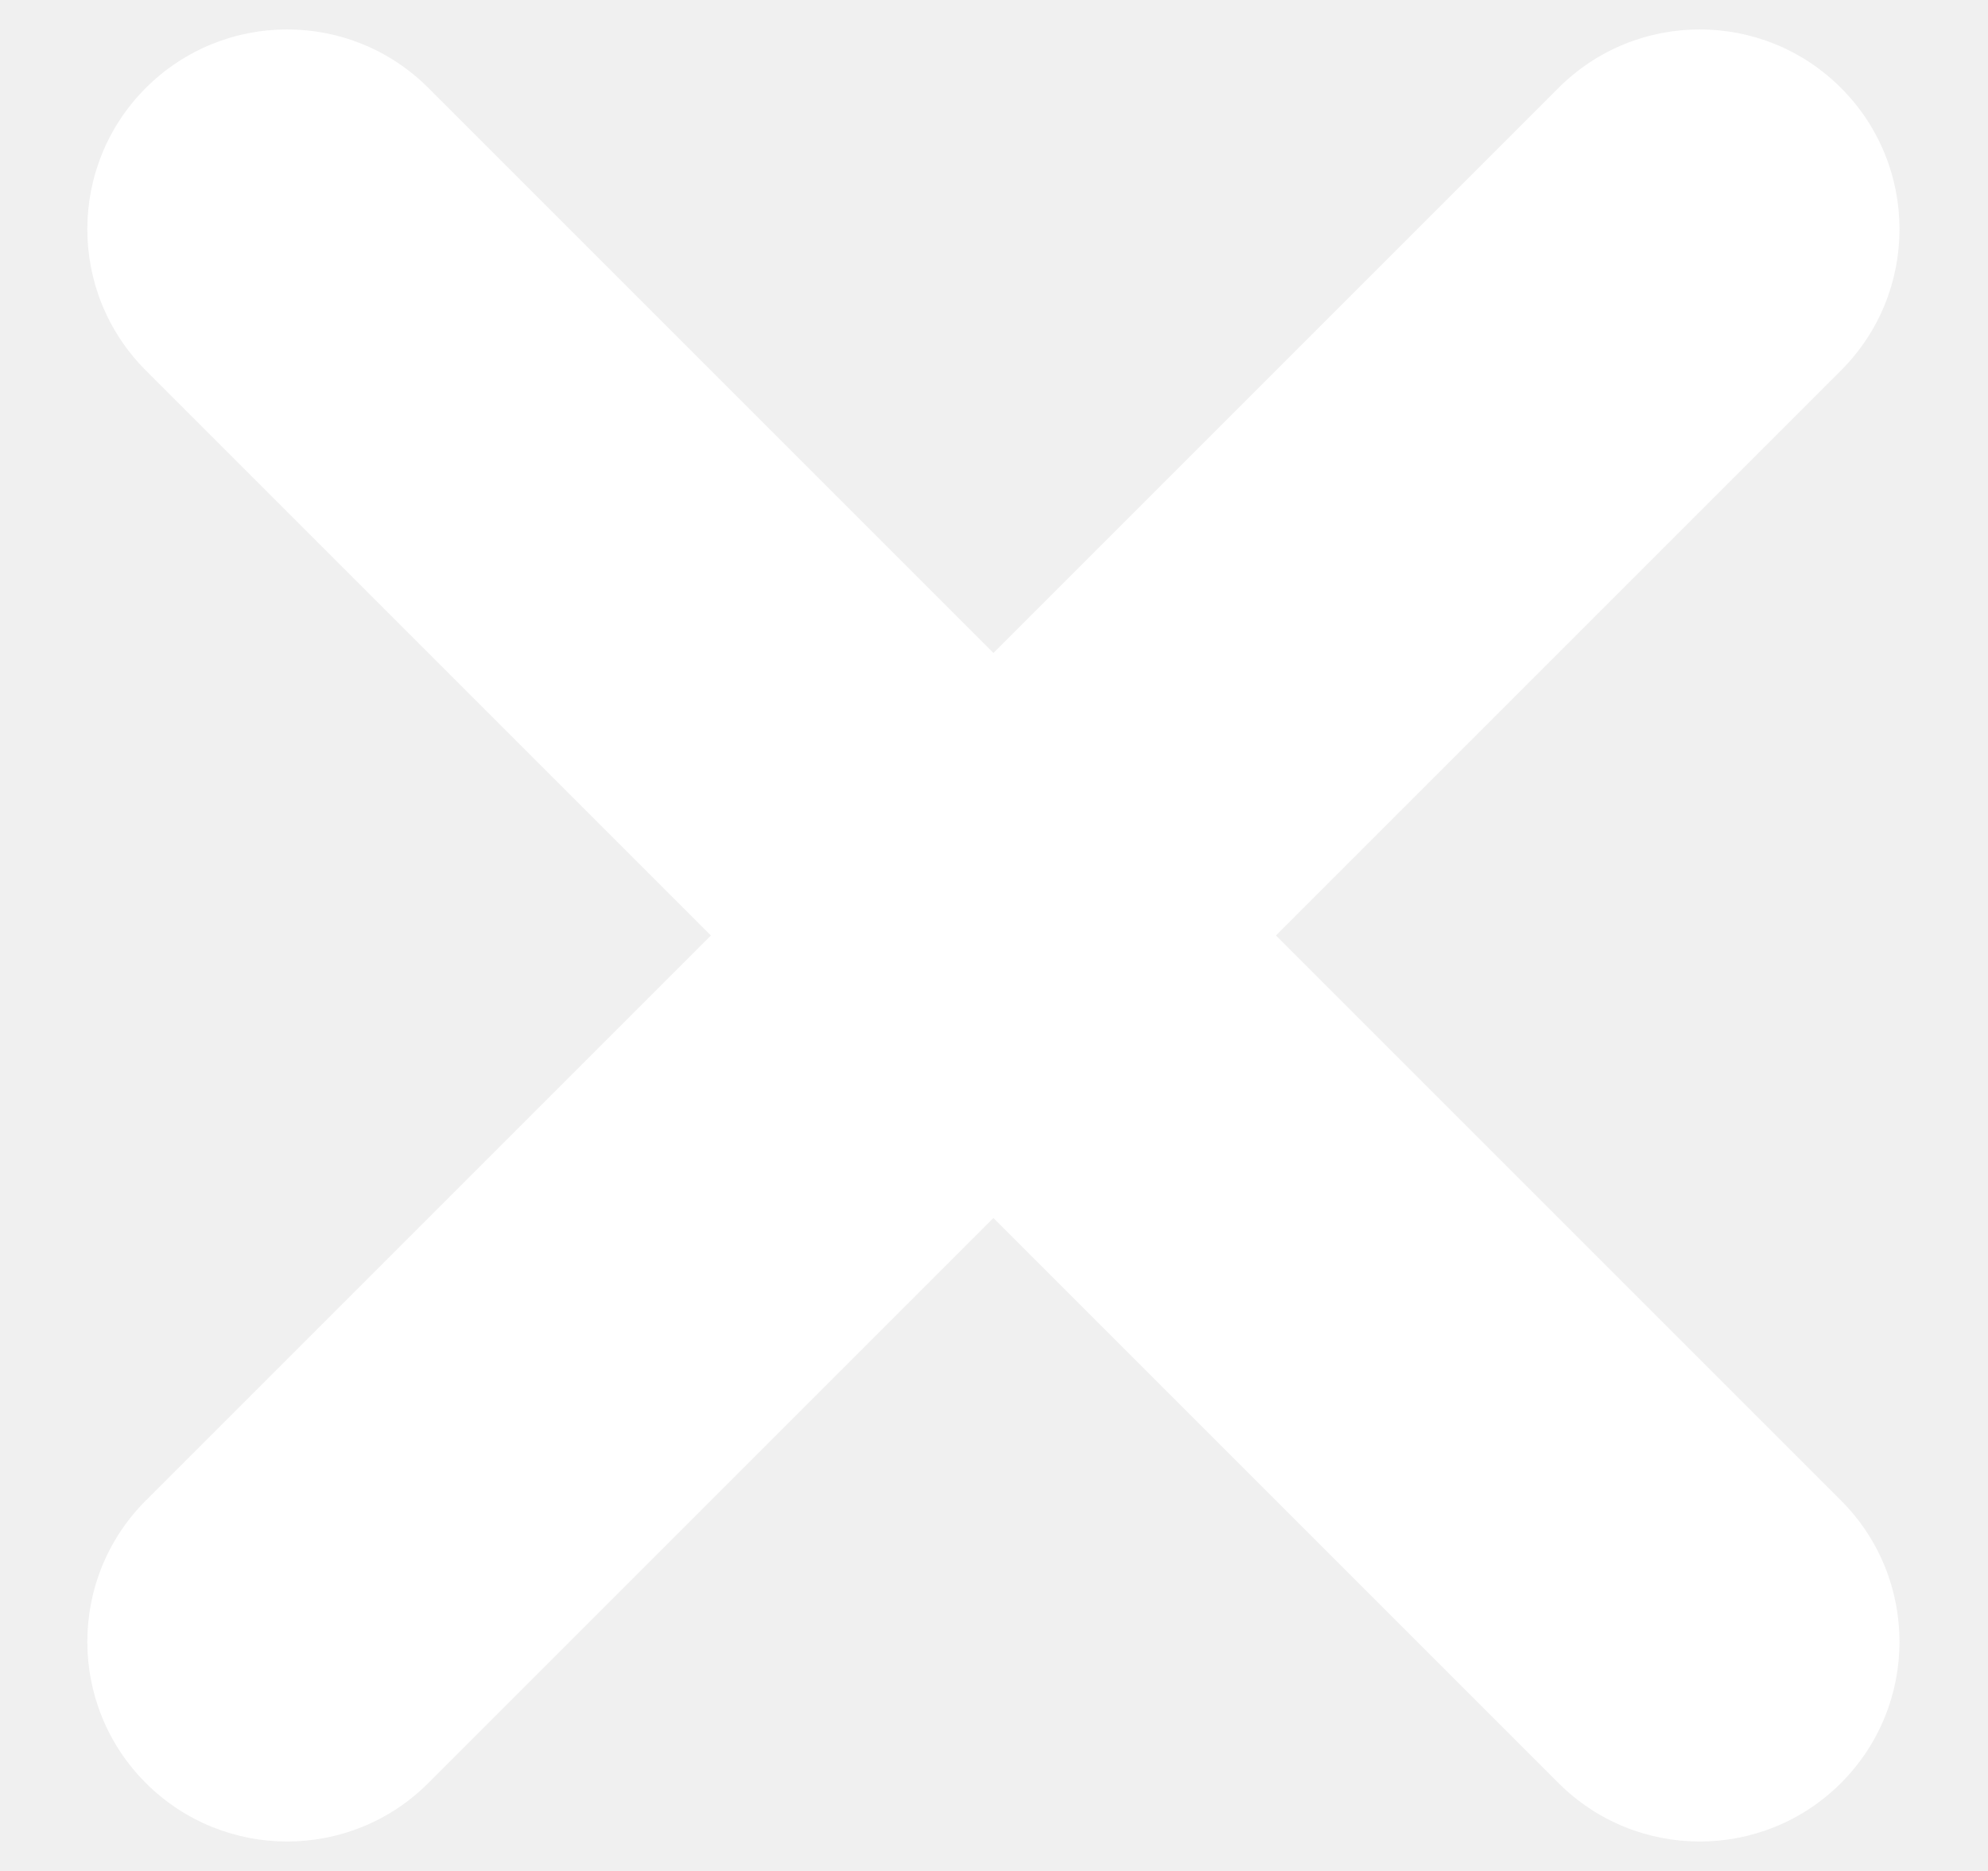
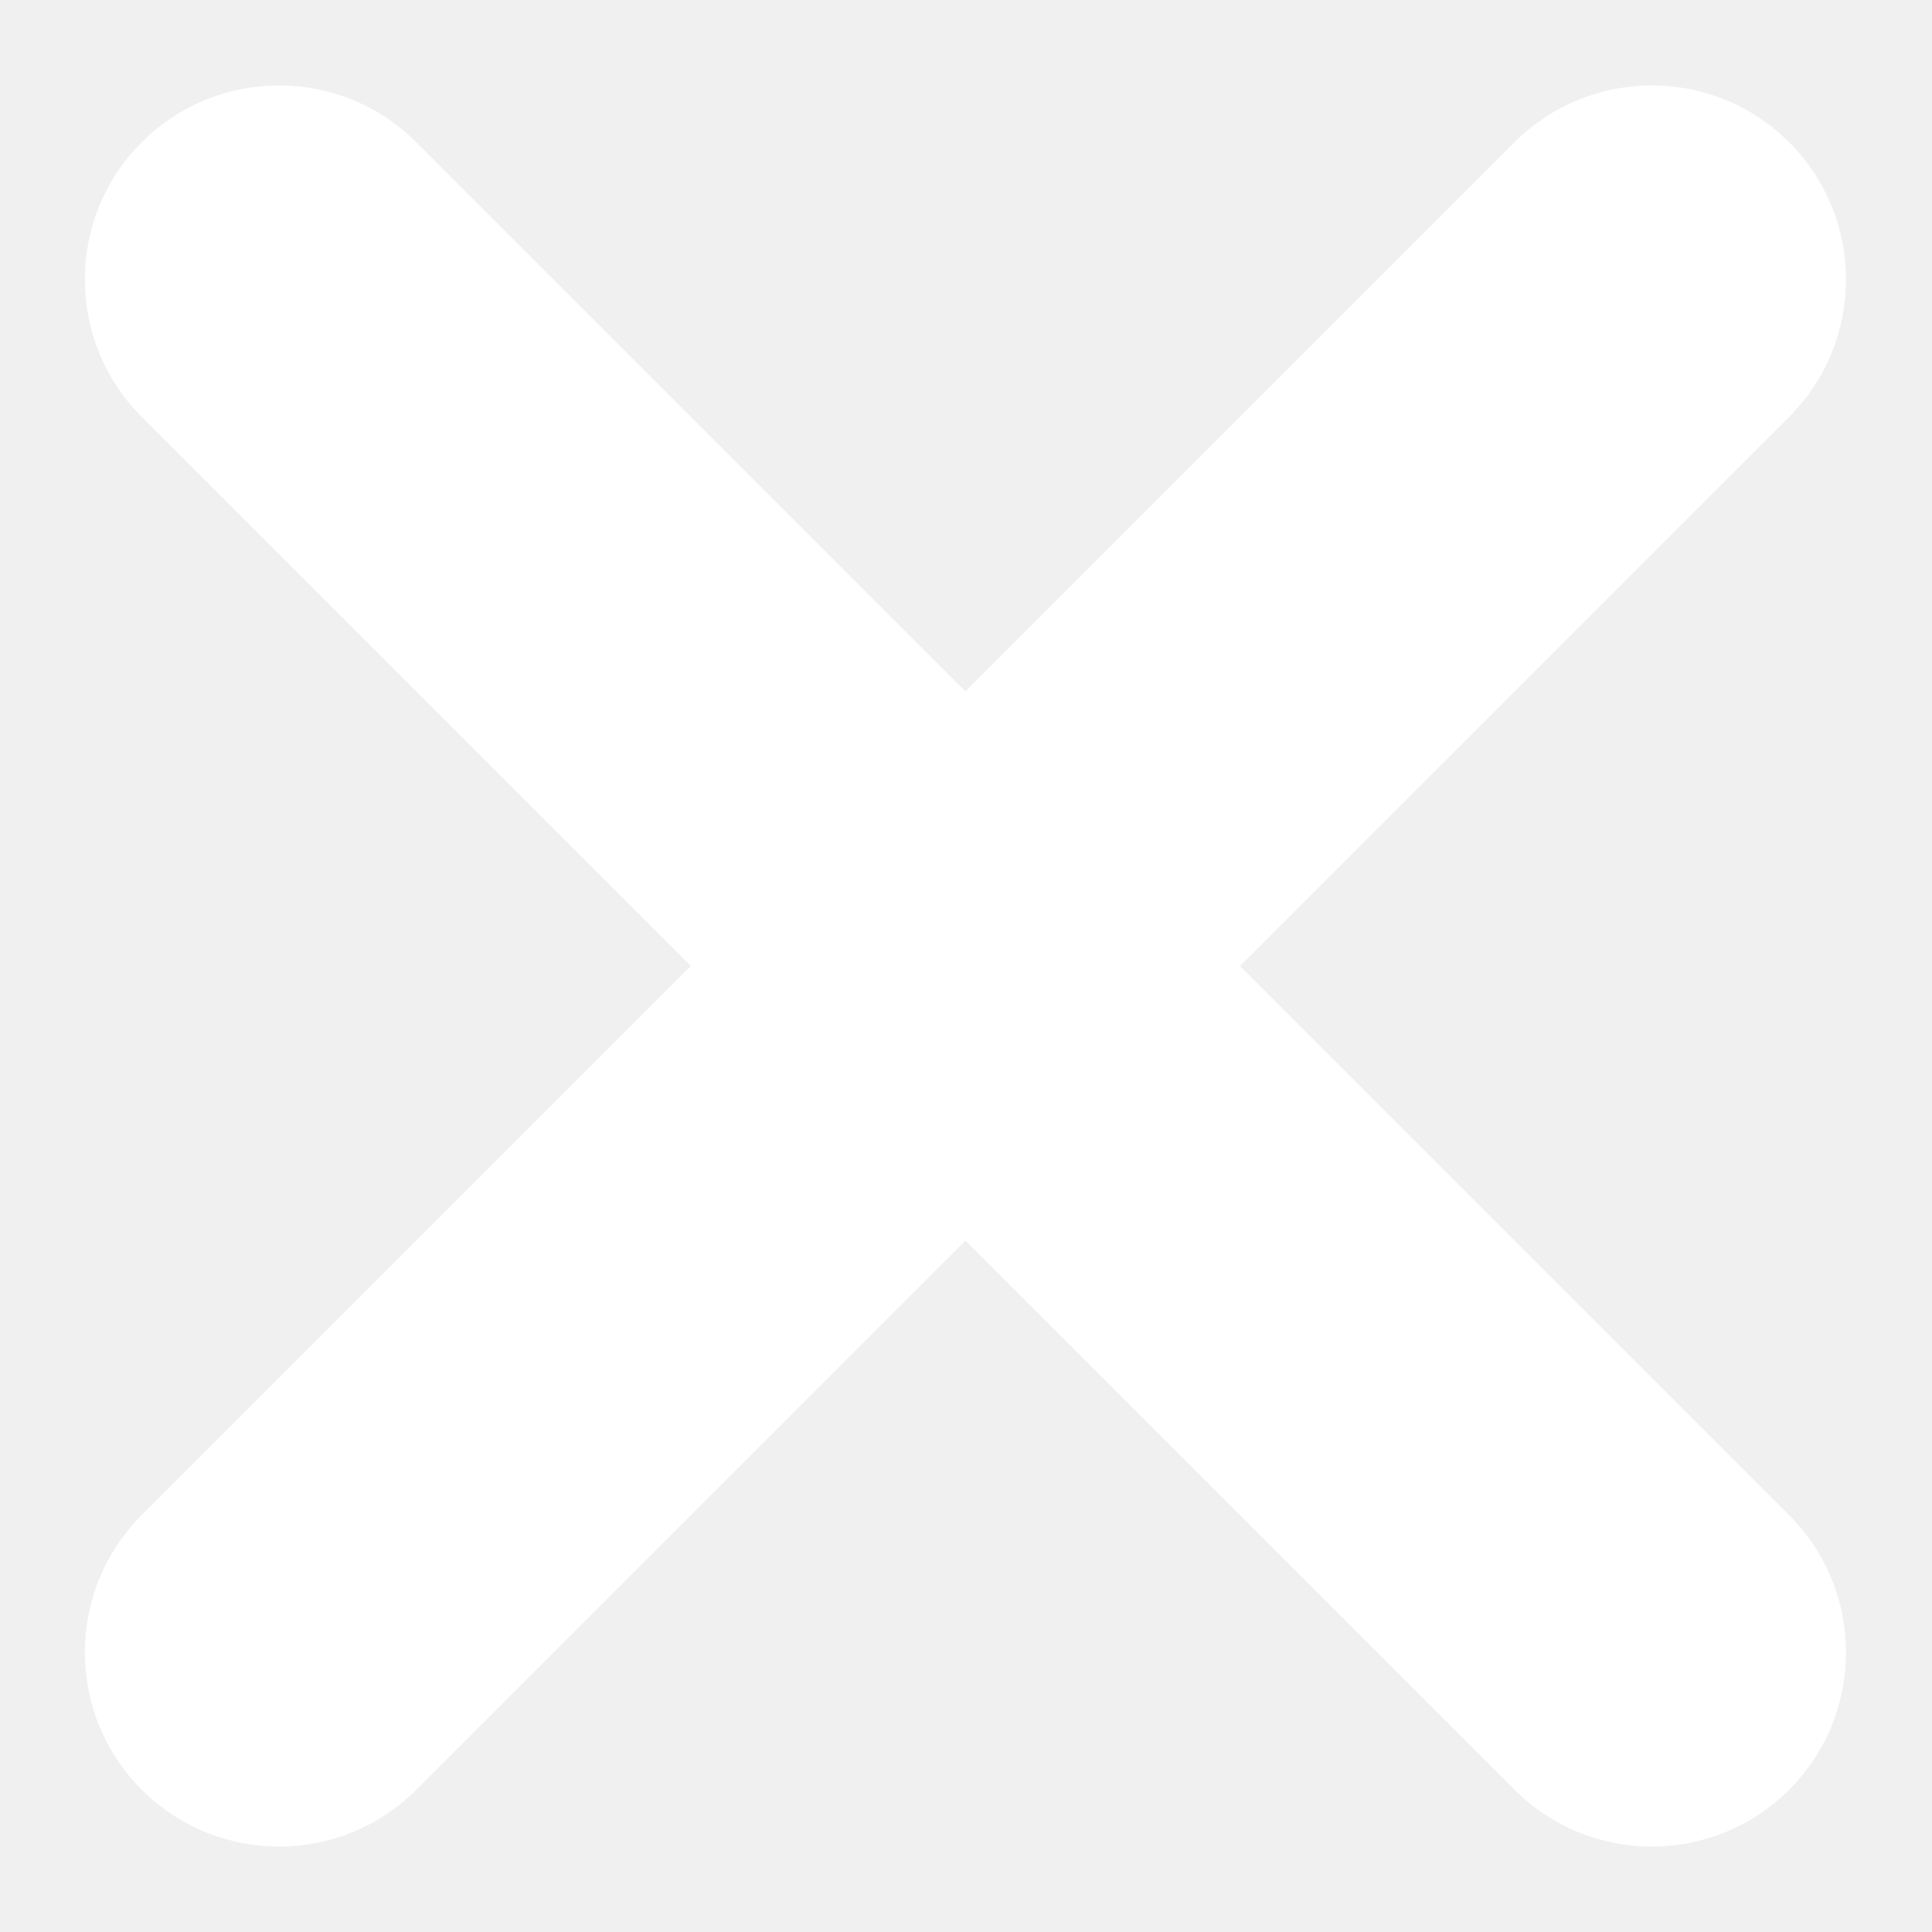
- <svg xmlns="http://www.w3.org/2000/svg" width="17" height="16" viewBox="0 0 17 16" fill="none">
+ <svg xmlns="http://www.w3.org/2000/svg" width="1em" height="1em" viewBox="0 0 17 16" fill="none">
  <path d="M1.247 3.168C0.58 2.501 0.58 1.419 1.247 0.752C1.915 0.085 2.996 0.085 3.663 0.752L15.743 12.832C16.41 13.499 16.41 14.581 15.743 15.248C15.076 15.915 13.994 15.915 13.327 15.248L1.247 3.168Z" fill="white" />
  <path d="M3.663 15.248C2.996 15.915 1.915 15.915 1.247 15.248C0.58 14.581 0.58 13.499 1.247 12.832L13.327 0.752C13.994 0.085 15.076 0.085 15.743 0.752C16.41 1.419 16.41 2.501 15.743 3.168L3.663 15.248Z" fill="white" />
</svg>
